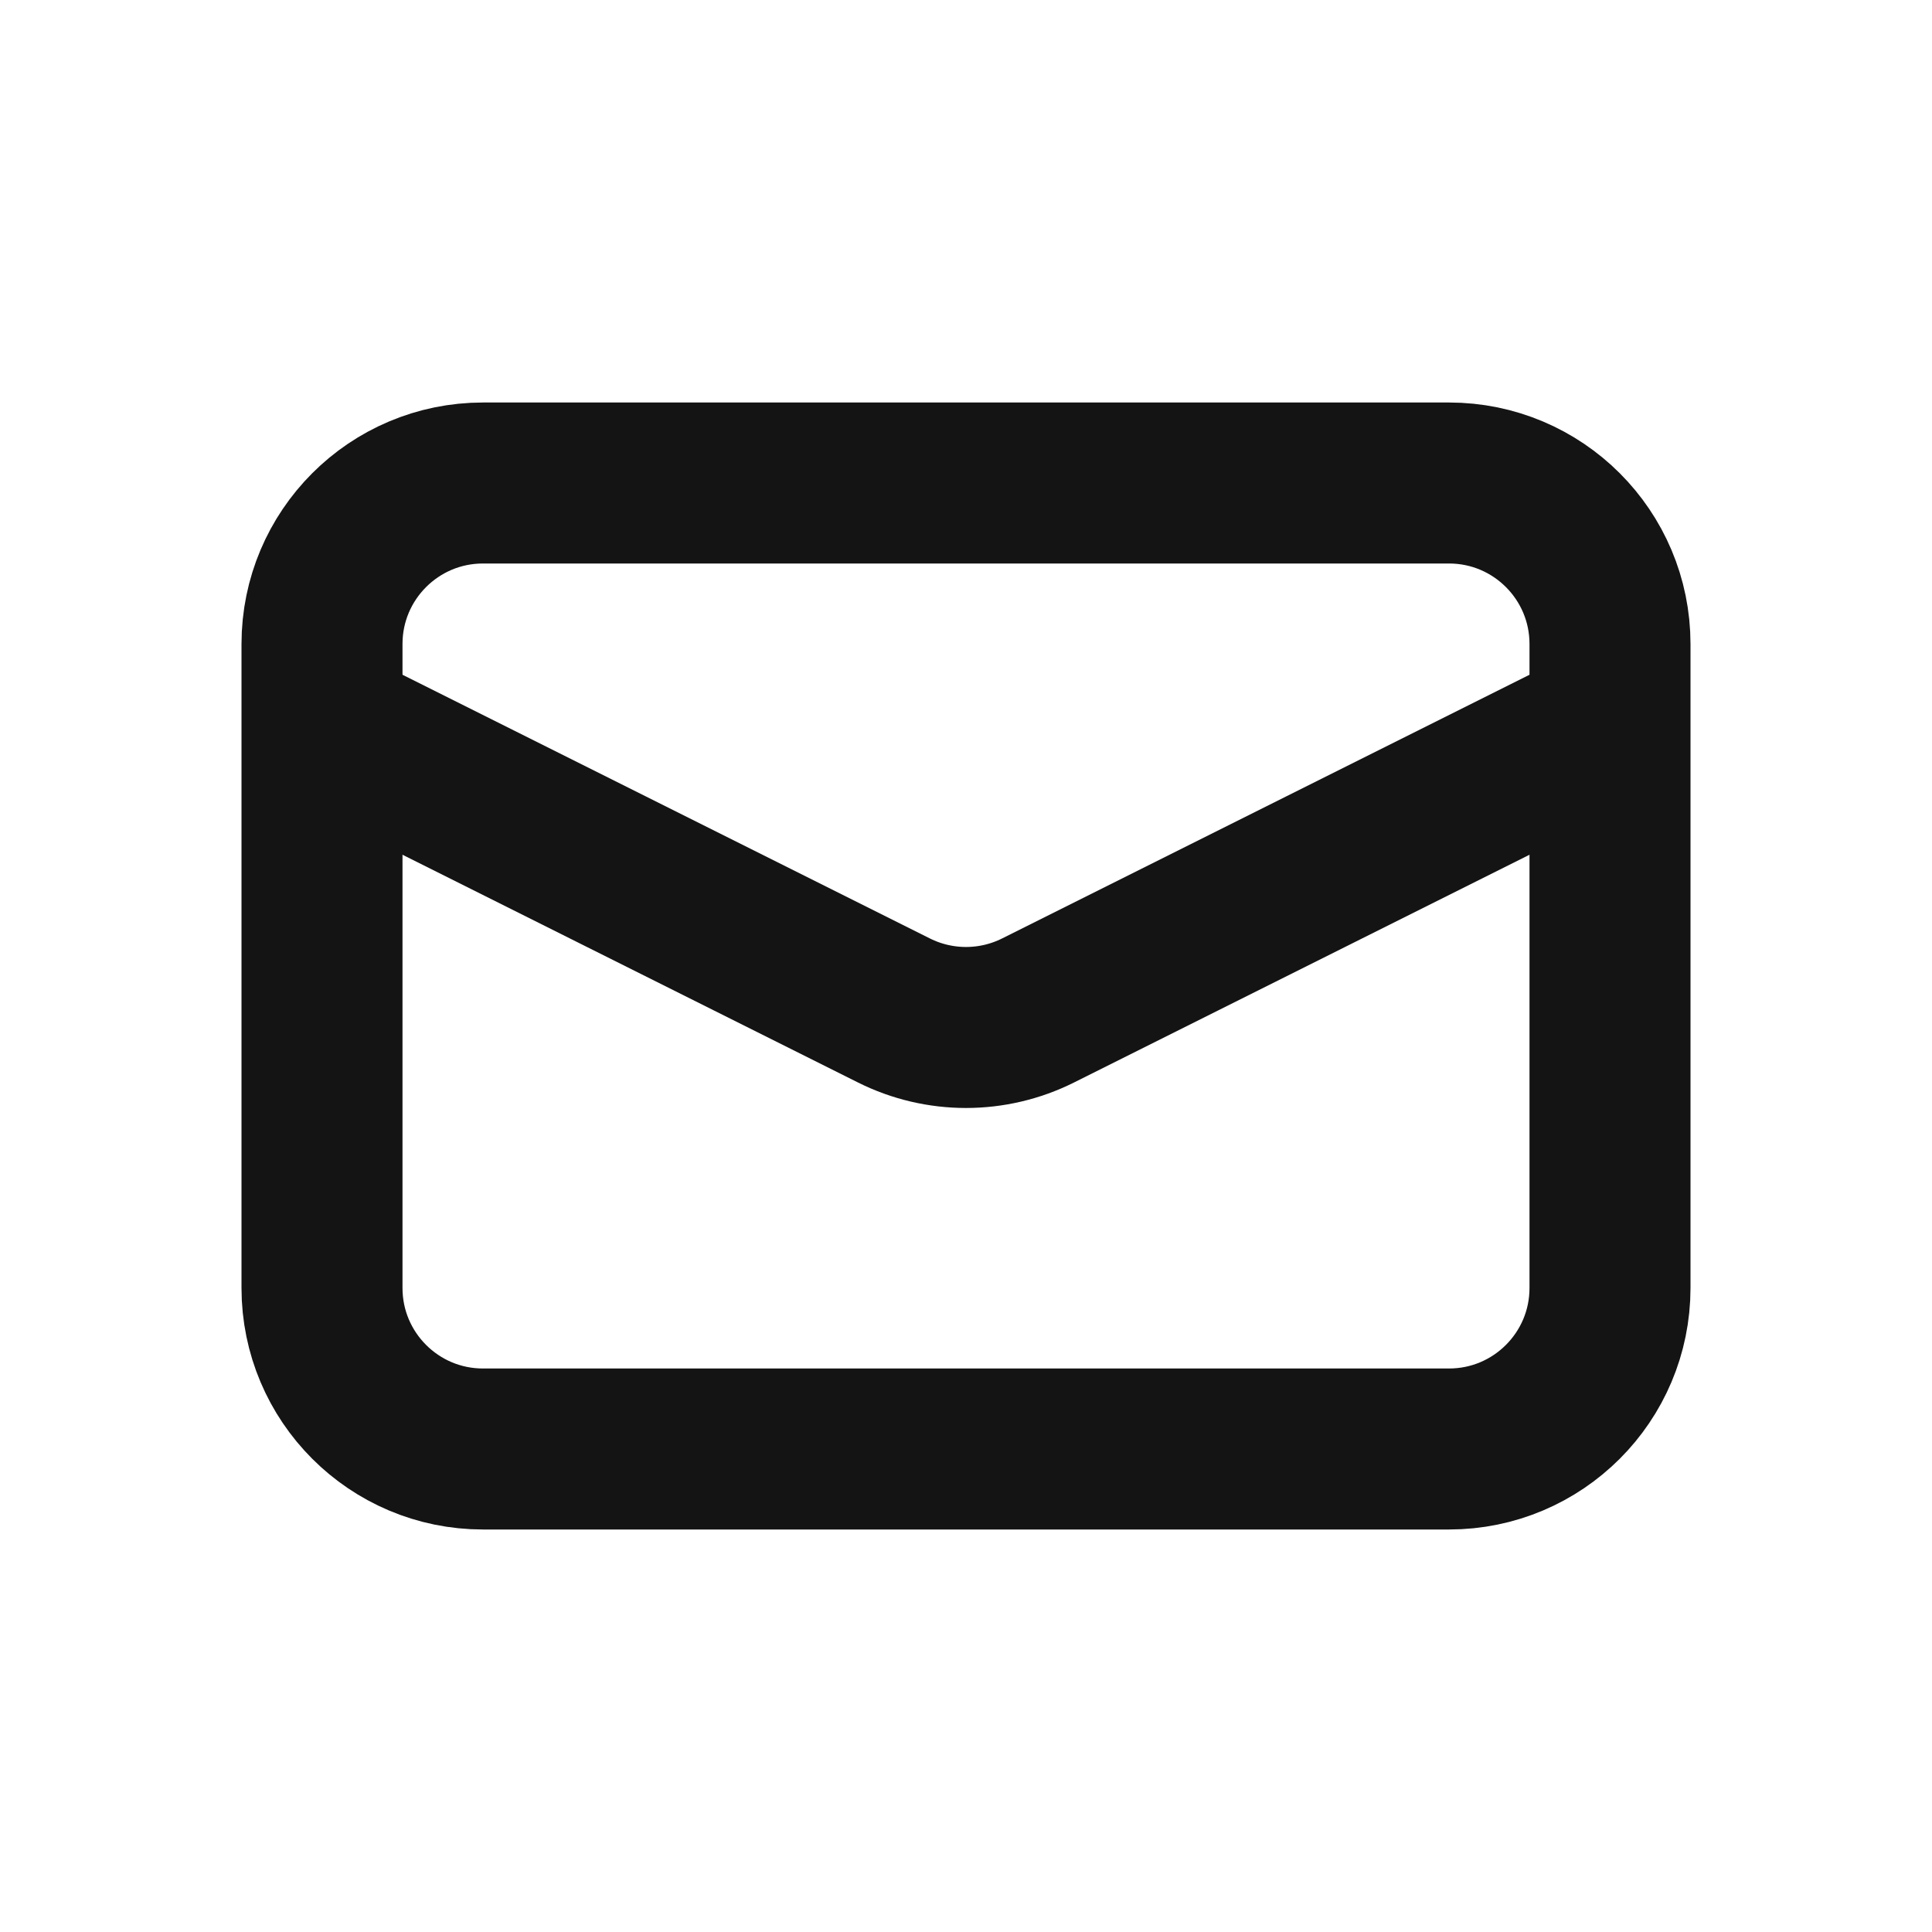
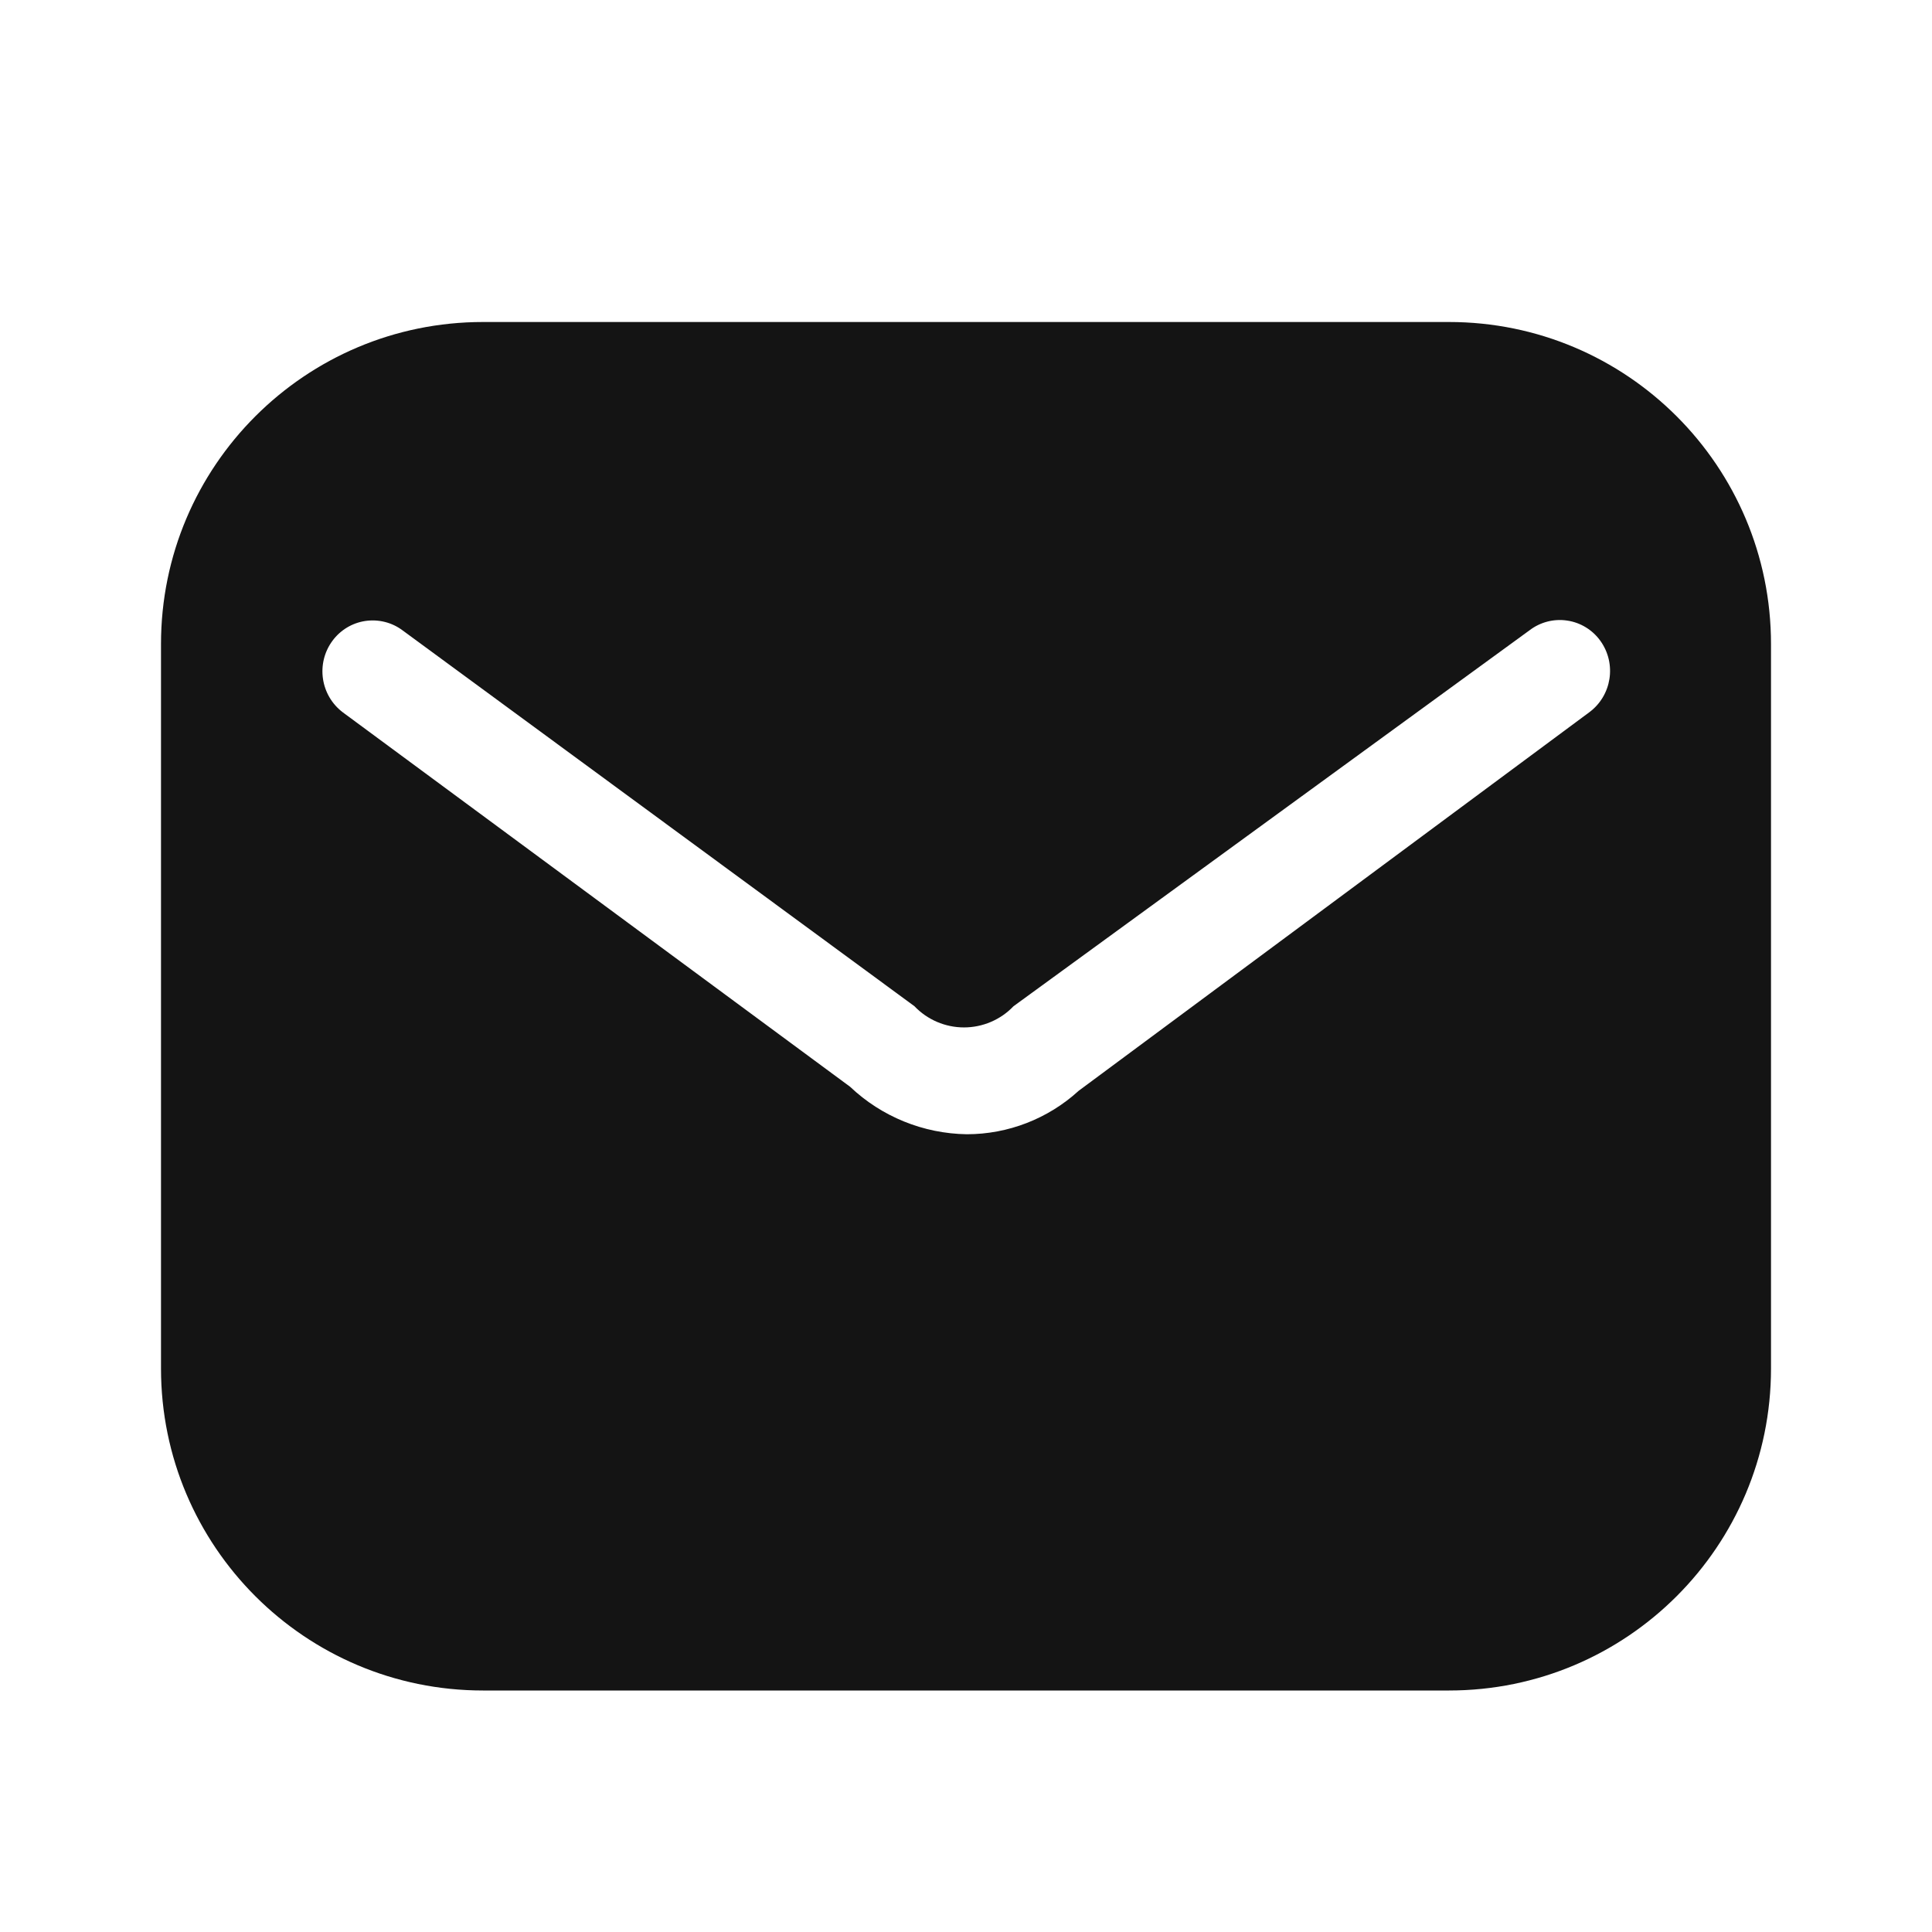
<svg xmlns="http://www.w3.org/2000/svg" width="24" height="24" viewBox="0 0 24 24" fill="none">
-   <rect x="4" y="6" width="16" height="12" rx="2" stroke="#141414" stroke-width="2" />
-   <path d="M4 9L11.106 12.553C11.669 12.834 12.331 12.834 12.894 12.553L20 9" stroke="#141414" stroke-width="2" />
+   <path fill-rule="evenodd" clip-rule="evenodd" d="M6 4H18C20.209 4 22 5.791 22 8V17C22 19.209 20.209 21 18 21H6C3.791 21 2 19.209 2 17V8C2 5.791 3.791 4 6 4ZM13.4 13.55L19.74 8.85C20.023 8.642 20.085 8.245 19.88 7.96C19.782 7.824 19.633 7.733 19.468 7.709C19.302 7.684 19.133 7.728 19 7.83L12.59 12.5C12.43 12.668 12.207 12.763 11.975 12.763C11.743 12.763 11.52 12.668 11.36 12.5L5 7.83C4.868 7.731 4.701 7.69 4.538 7.714C4.375 7.738 4.228 7.827 4.13 7.96C3.922 8.242 3.98 8.639 4.26 8.85L10.56 13.5C10.952 13.872 11.47 14.082 12.01 14.09C12.524 14.09 13.02 13.897 13.4 13.55Z" fill="#141414" />
</svg>
